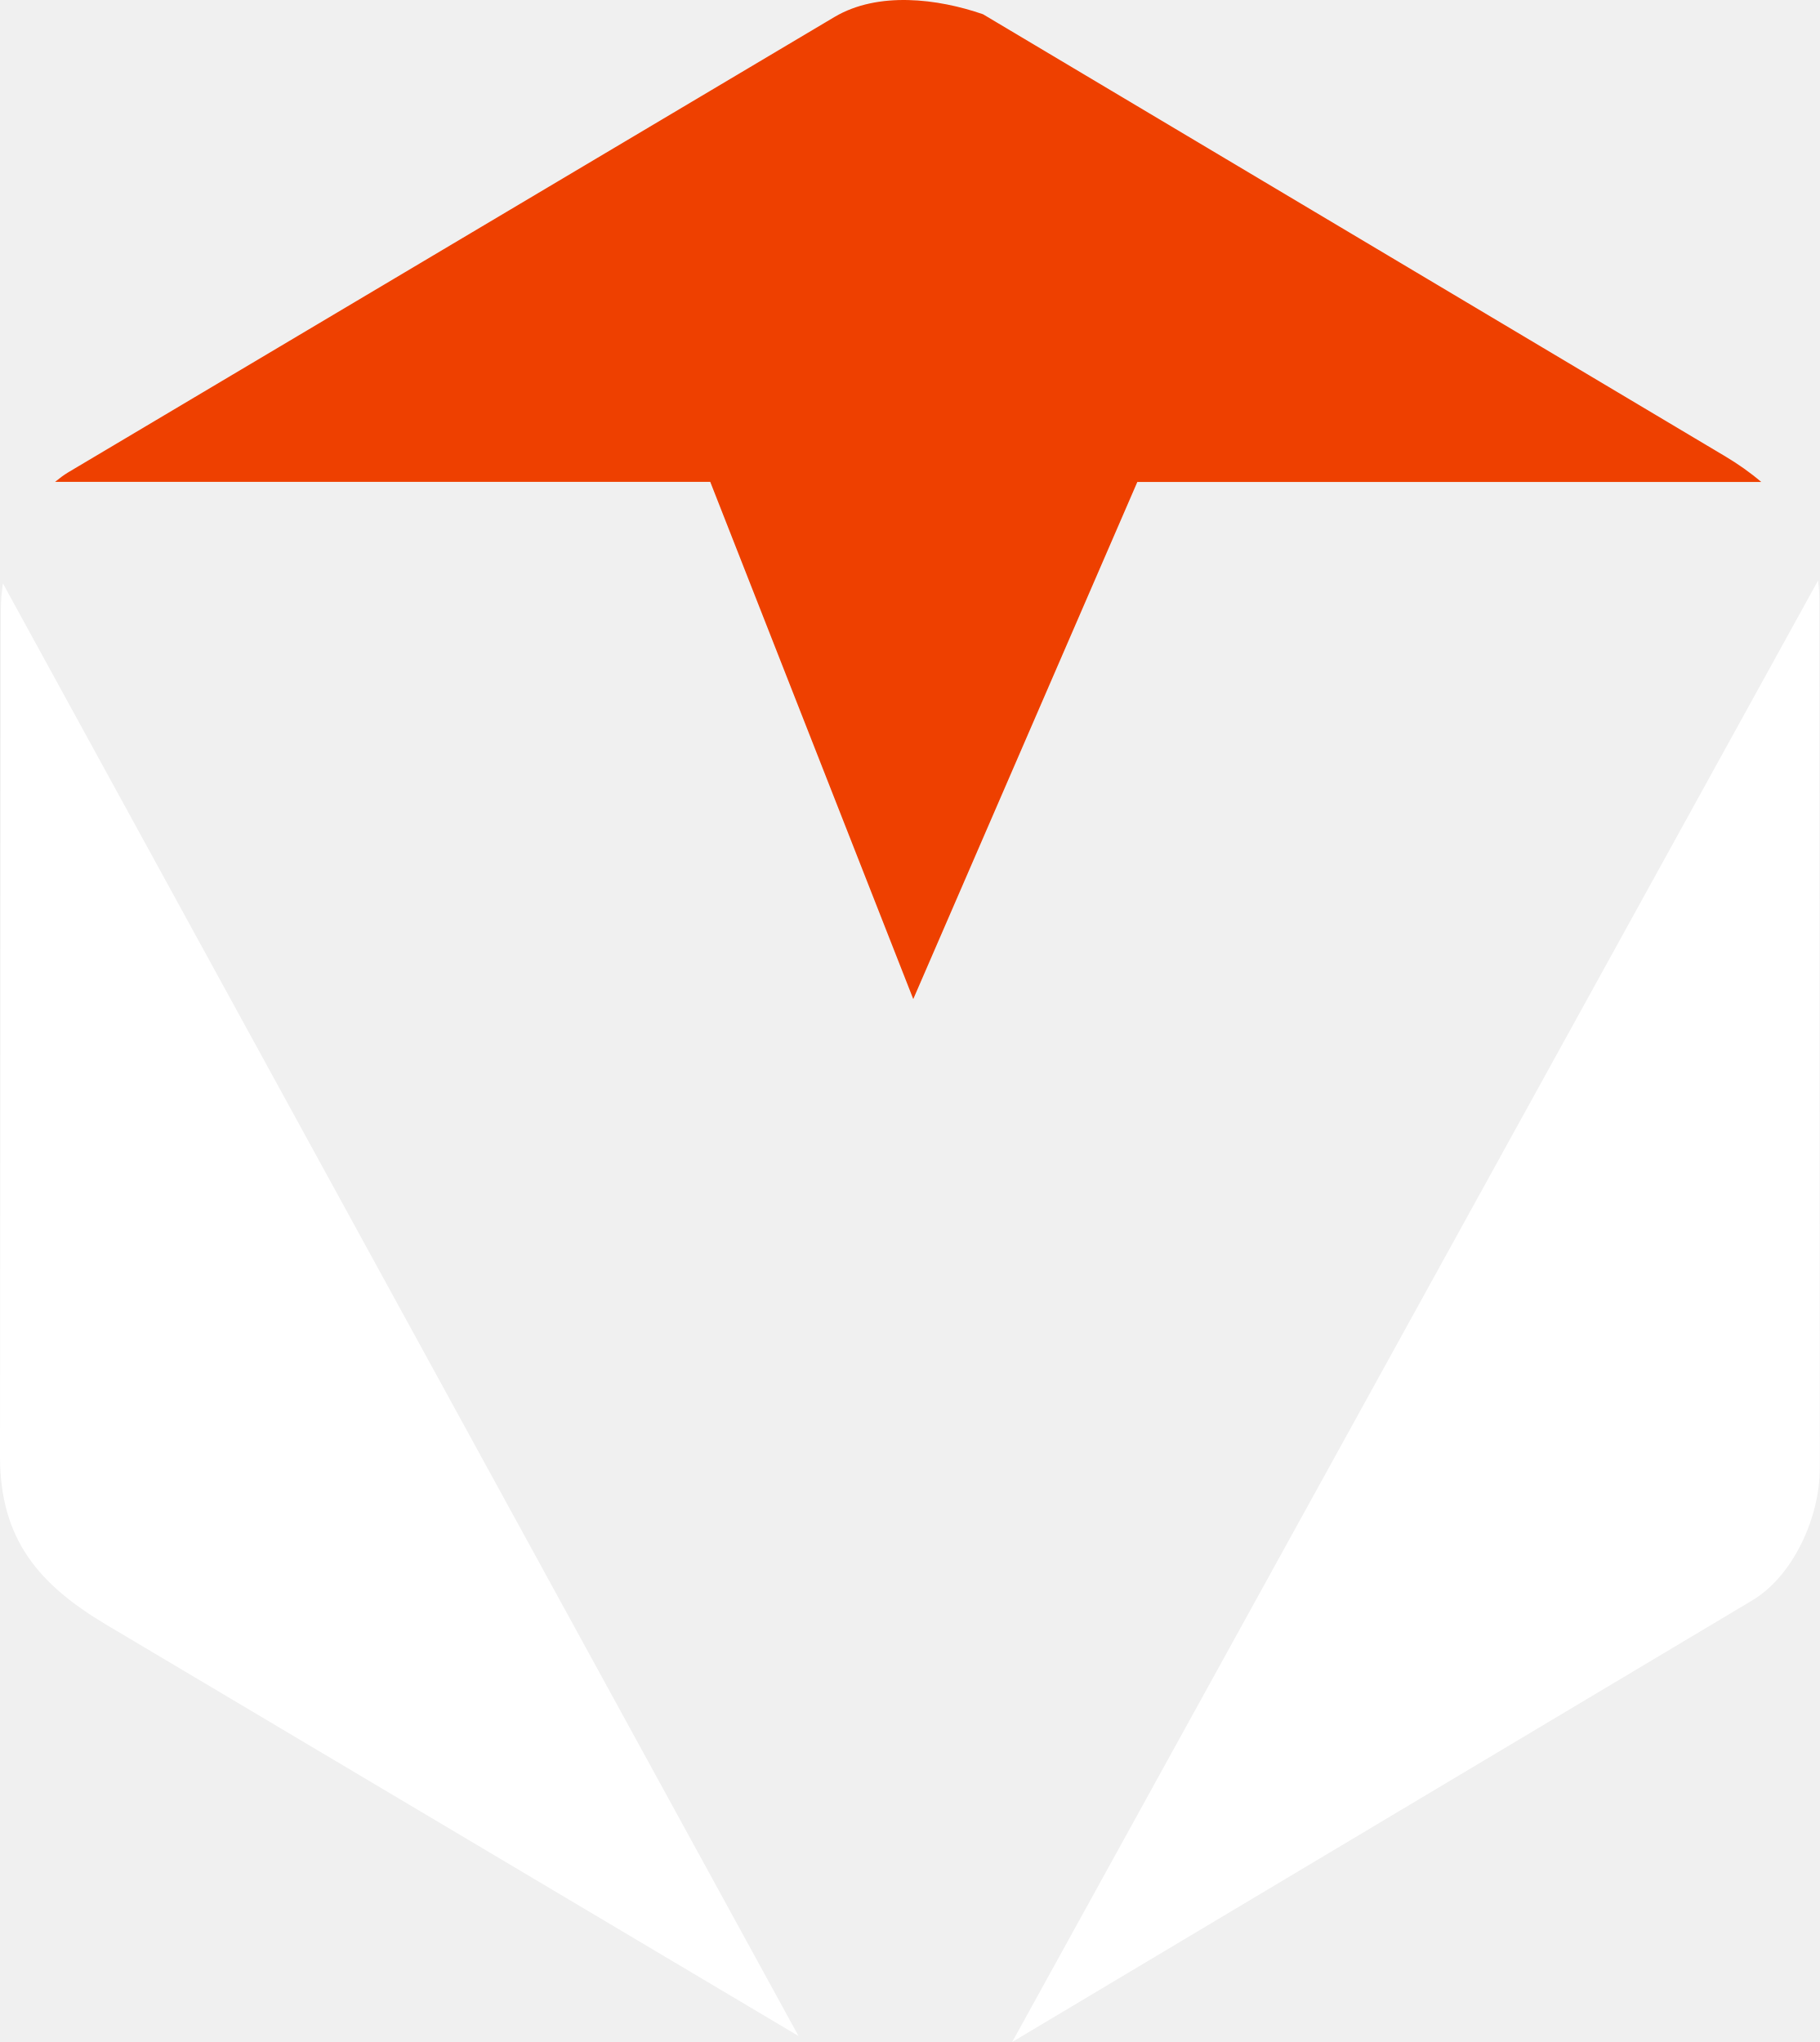
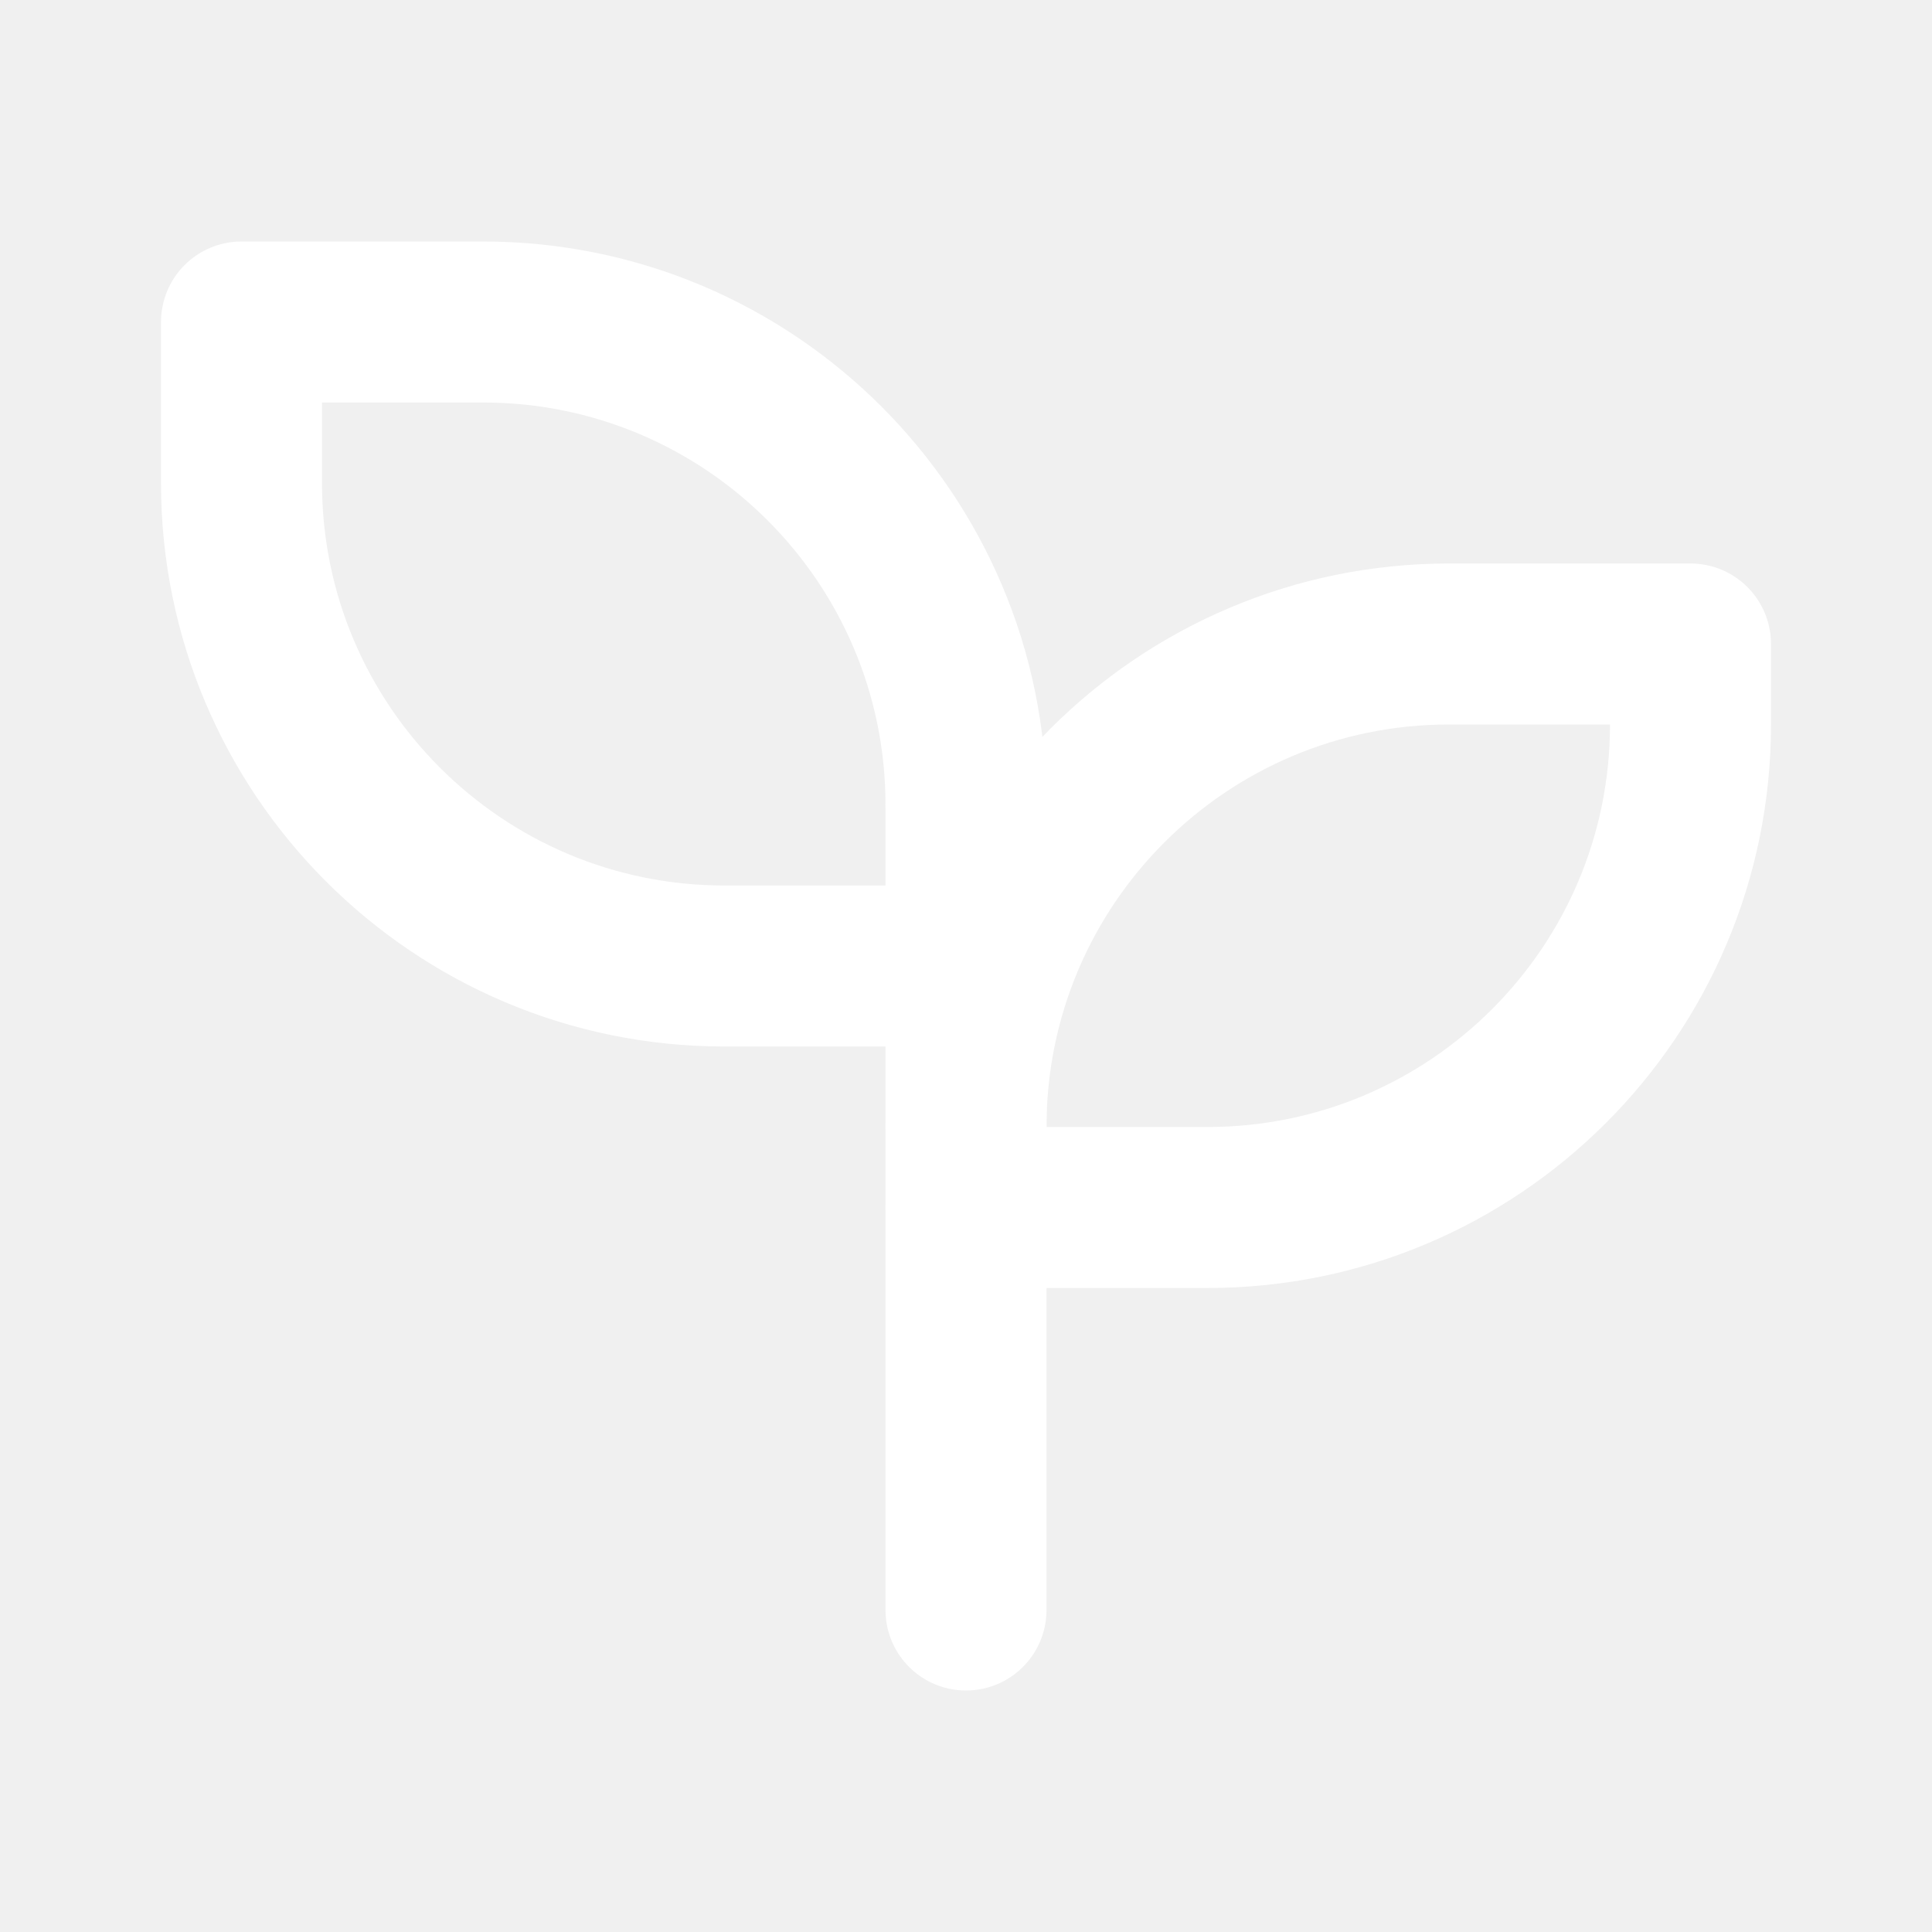
- <svg xmlns="http://www.w3.org/2000/svg" width="90" height="101" viewBox="0 0 90 101" fill="none">
-   <path d="M35.129 23.84L45.167 49.415L56.248 23.84H87.108C86.565 23.376 85.978 22.964 85.362 22.594L48.617 0.705C46.377 -0.07 43.427 -0.439 41.267 0.842L3.363 23.369C3.138 23.507 2.928 23.666 2.725 23.833H35.129V23.84Z" fill="#EE4000" />
-   <path d="M0.145 28.858C0.08 29.285 0.043 29.712 0.043 30.132L0 72.036C0 76.178 1.957 78.394 5.262 80.363L39.492 100.703L0.145 28.858Z" fill="white" />
-   <path d="M89.92 28.706L50.059 101L86.666 79.154C88.703 77.937 90 75.026 90 72.644L89.978 29.604C89.978 29.292 89.949 28.995 89.913 28.698L89.92 28.706Z" fill="white" />
+ <svg xmlns="http://www.w3.org/2000/svg" width="90" height="90" viewBox="0 0 24 24" fill="none" stroke="white" stroke-width="2" stroke-linecap="round" stroke-linejoin="round">
+   <path stroke="none" d="M0 0h24v24H0z" fill="none" />
+   <path d="M12 10a6 6 0 0 0 -6 -6h-3v2a6 6 0 0 0 6 6h3" />
+   <path d="M12 14a6 6 0 0 1 6 -6h3v1a6 6 0 0 1 -6 6h-3" />
+   <path d="M12 20l0 -10" />
</svg>
